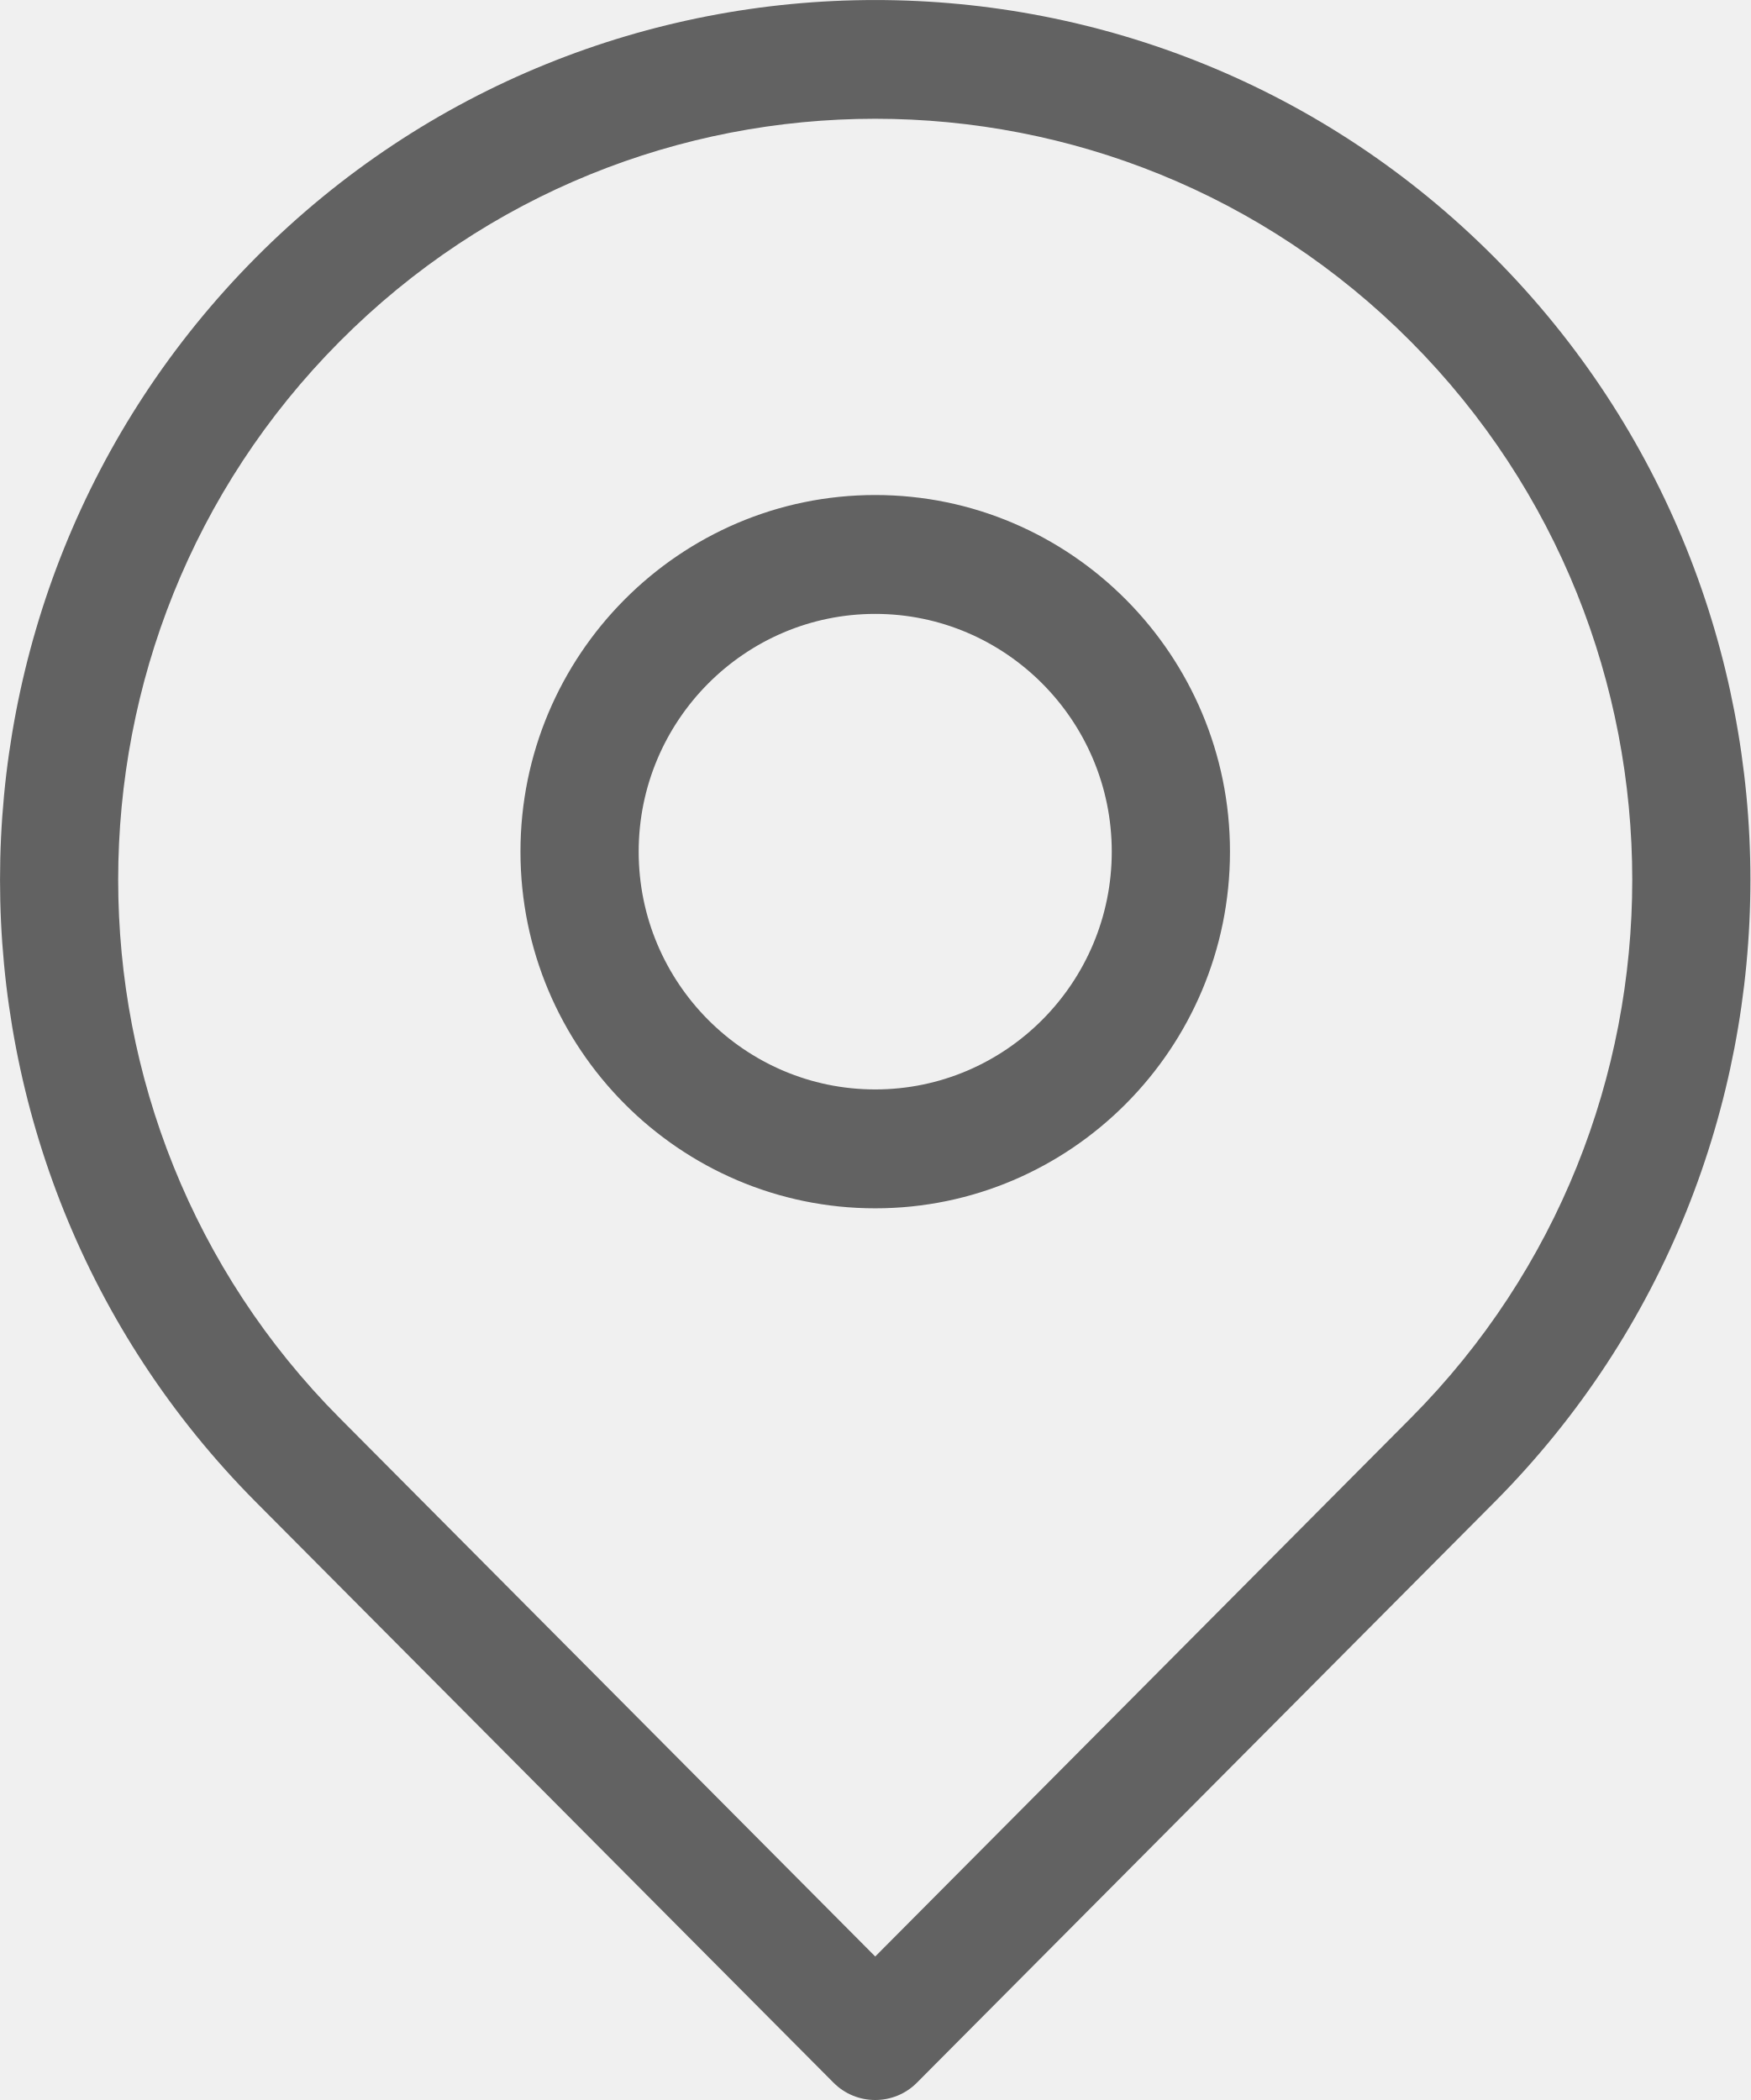
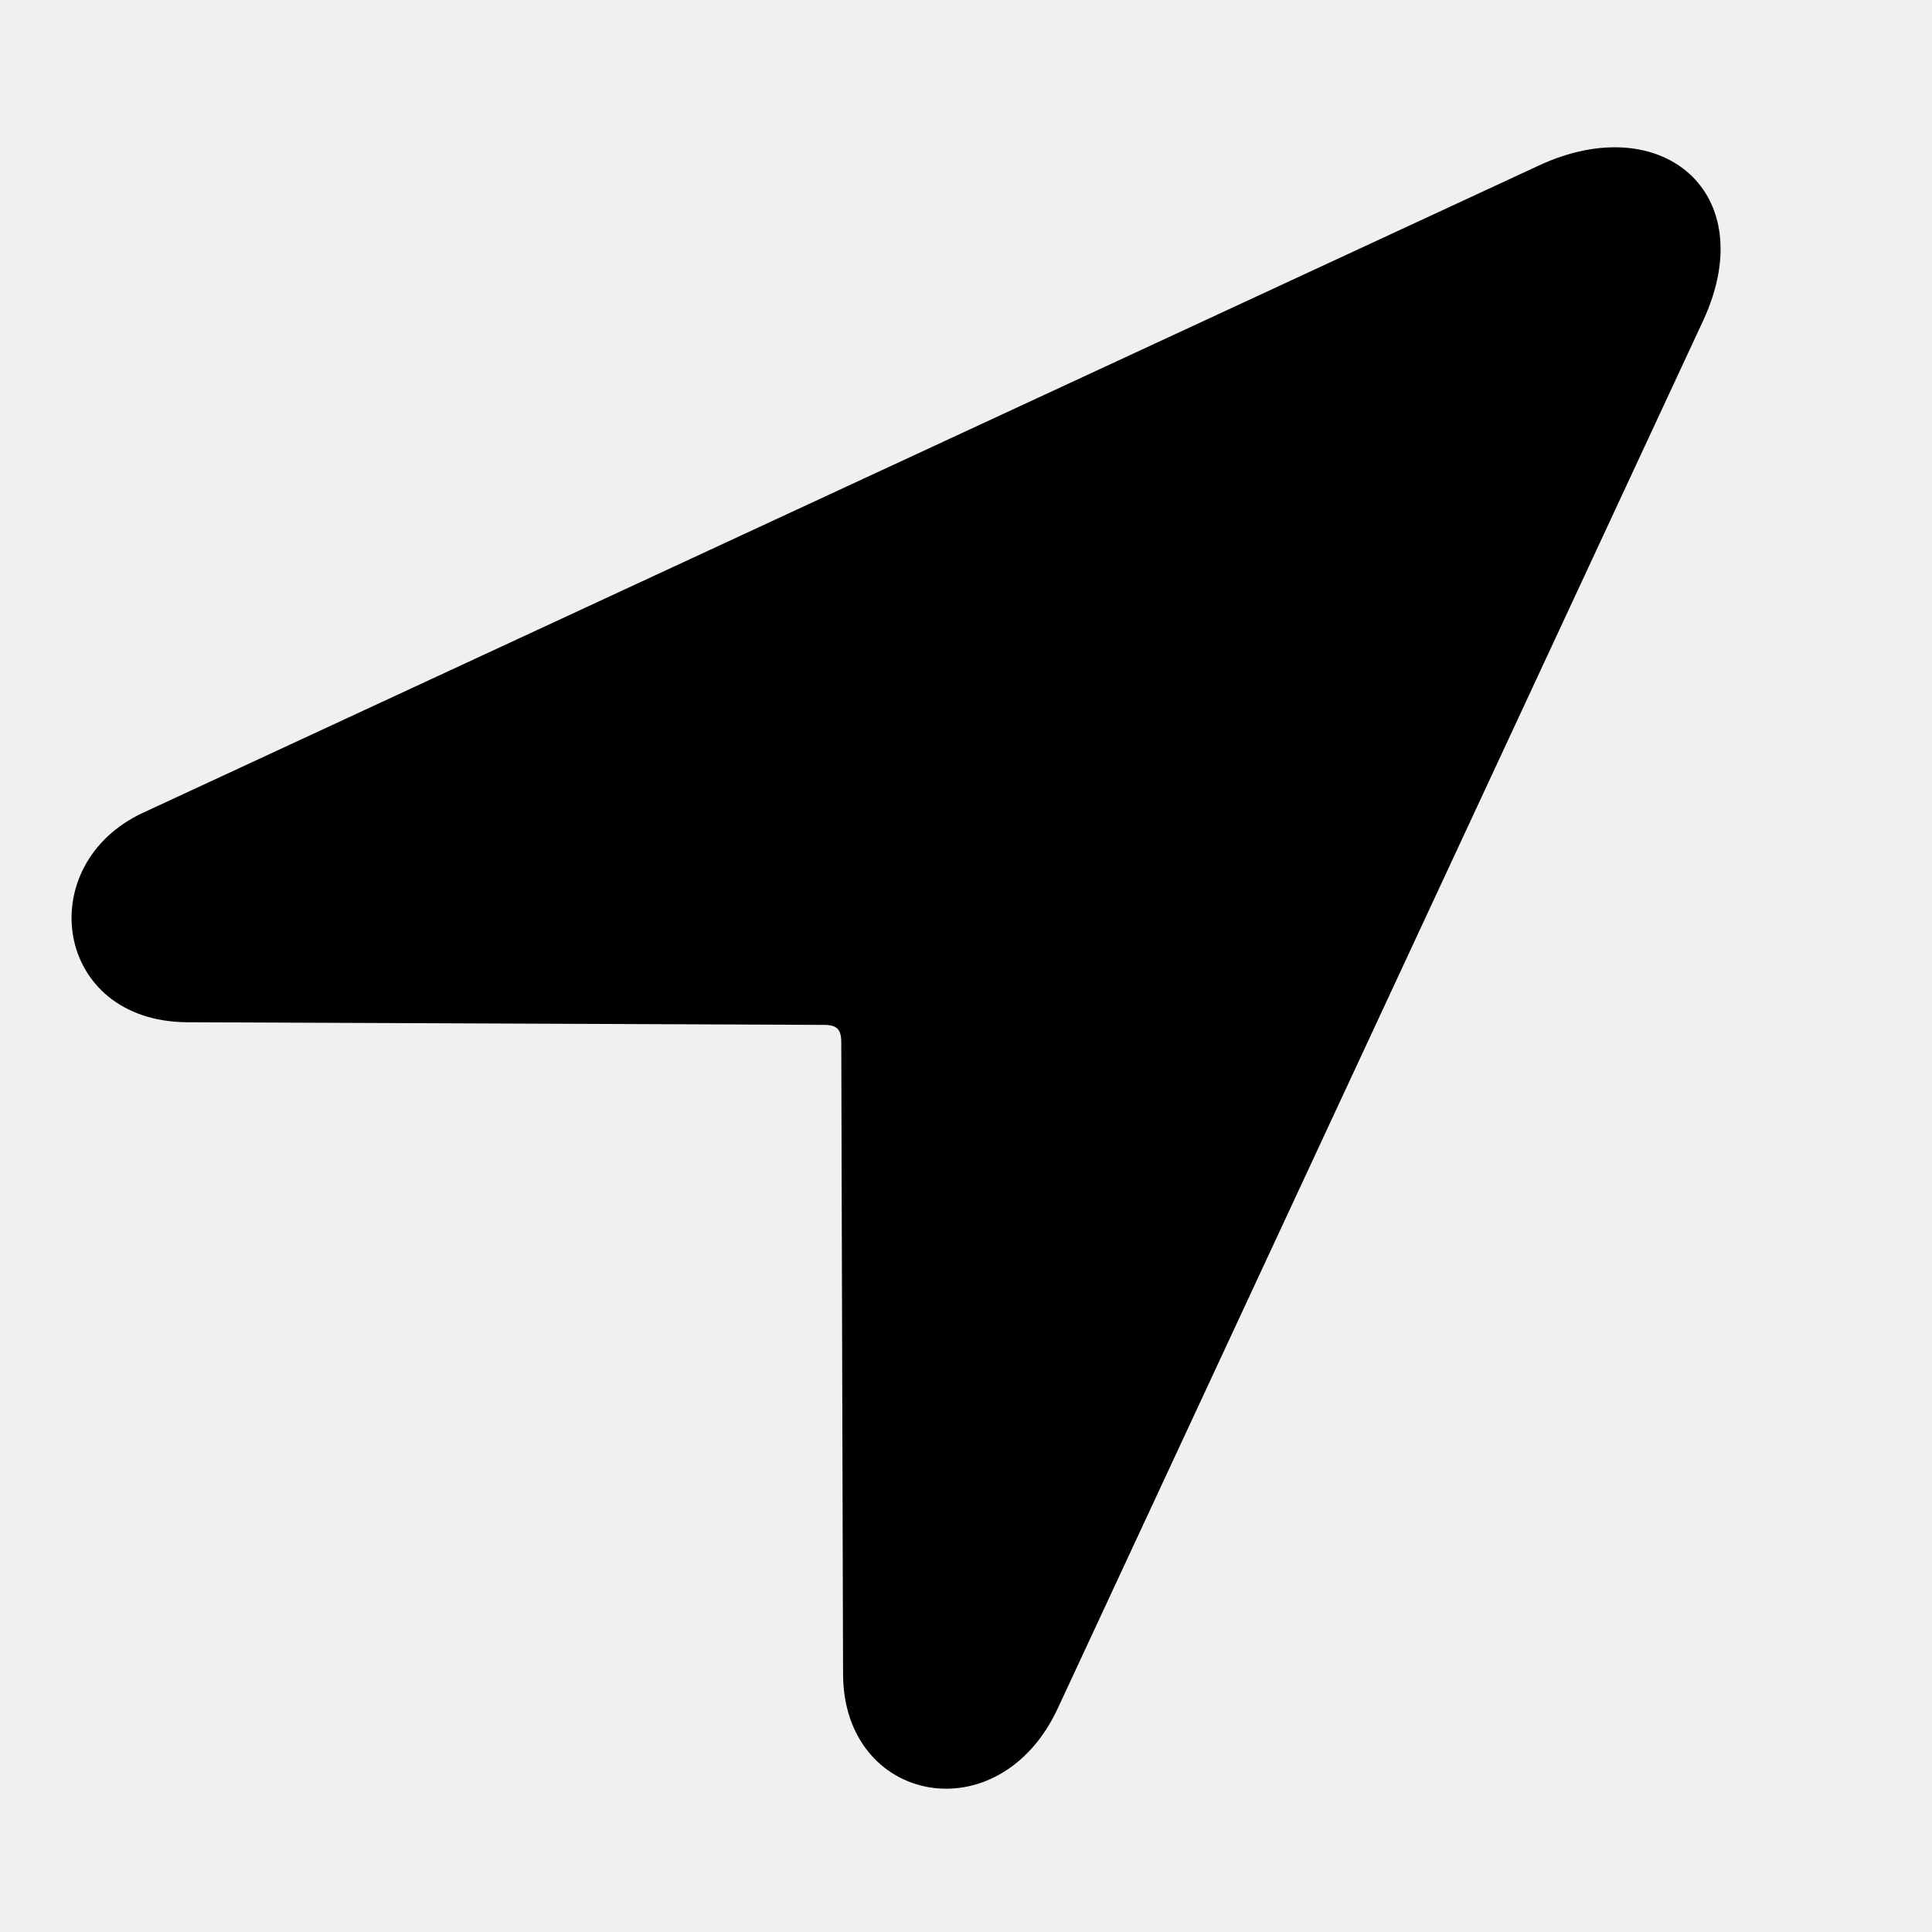
- <svg xmlns="http://www.w3.org/2000/svg" width="15" height="18" viewBox="0 0 15 18" fill="none">
-   <path fill-rule="evenodd" clip-rule="evenodd" d="M7.5 9.338C6.383 9.338 5.473 8.424 5.473 7.3C5.473 6.177 6.383 5.262 7.5 5.262C8.617 5.262 9.527 6.177 9.527 7.3C9.527 8.424 8.617 9.338 7.5 9.338ZM7.5 4.243C5.824 4.243 4.46 5.615 4.46 7.3C4.46 8.986 5.824 10.357 7.5 10.357C9.176 10.357 10.54 8.986 10.54 7.3C10.54 5.615 9.176 4.243 7.5 4.243ZM12.089 12.155L7.5 16.77L2.911 12.155C0.38 9.611 0.38 5.471 2.911 2.927C4.176 1.654 5.837 1.018 7.5 1.018C9.162 1.018 10.824 1.655 12.089 2.927C14.62 5.471 14.62 9.611 12.089 12.155ZM12.806 2.206C9.88 -0.735 5.12 -0.735 2.194 2.206C-0.731 5.148 -0.731 9.935 2.194 12.876L7.142 17.851C7.241 17.951 7.371 18 7.5 18C7.629 18 7.759 17.951 7.858 17.851L12.806 12.876C15.731 9.935 15.731 5.148 12.806 2.206Z" fill="#626262" />
+ <svg xmlns="http://www.w3.org/2000/svg" width="27" height="27" viewBox="0 0 27 27" fill="none">
+   <g clip-path="url(#clip0_1996_861)">
+     <path d="M2.614 14.286L11.513 14.323C11.696 14.323 11.757 14.384 11.757 14.567L11.782 23.392C11.782 25.211 13.967 25.639 14.785 23.869L23.806 4.472C24.624 2.689 23.22 1.518 21.511 2.311L2.004 11.356C0.441 12.077 0.747 14.274 2.614 14.286Z" fill="black" />
+   </g>
+   <defs>
+     <clipPath id="clip0_1996_861">
+       <rect width="25.091" height="22.998" fill="white" transform="translate(1 2)" />
+     </clipPath>
+   </defs>
</svg>
